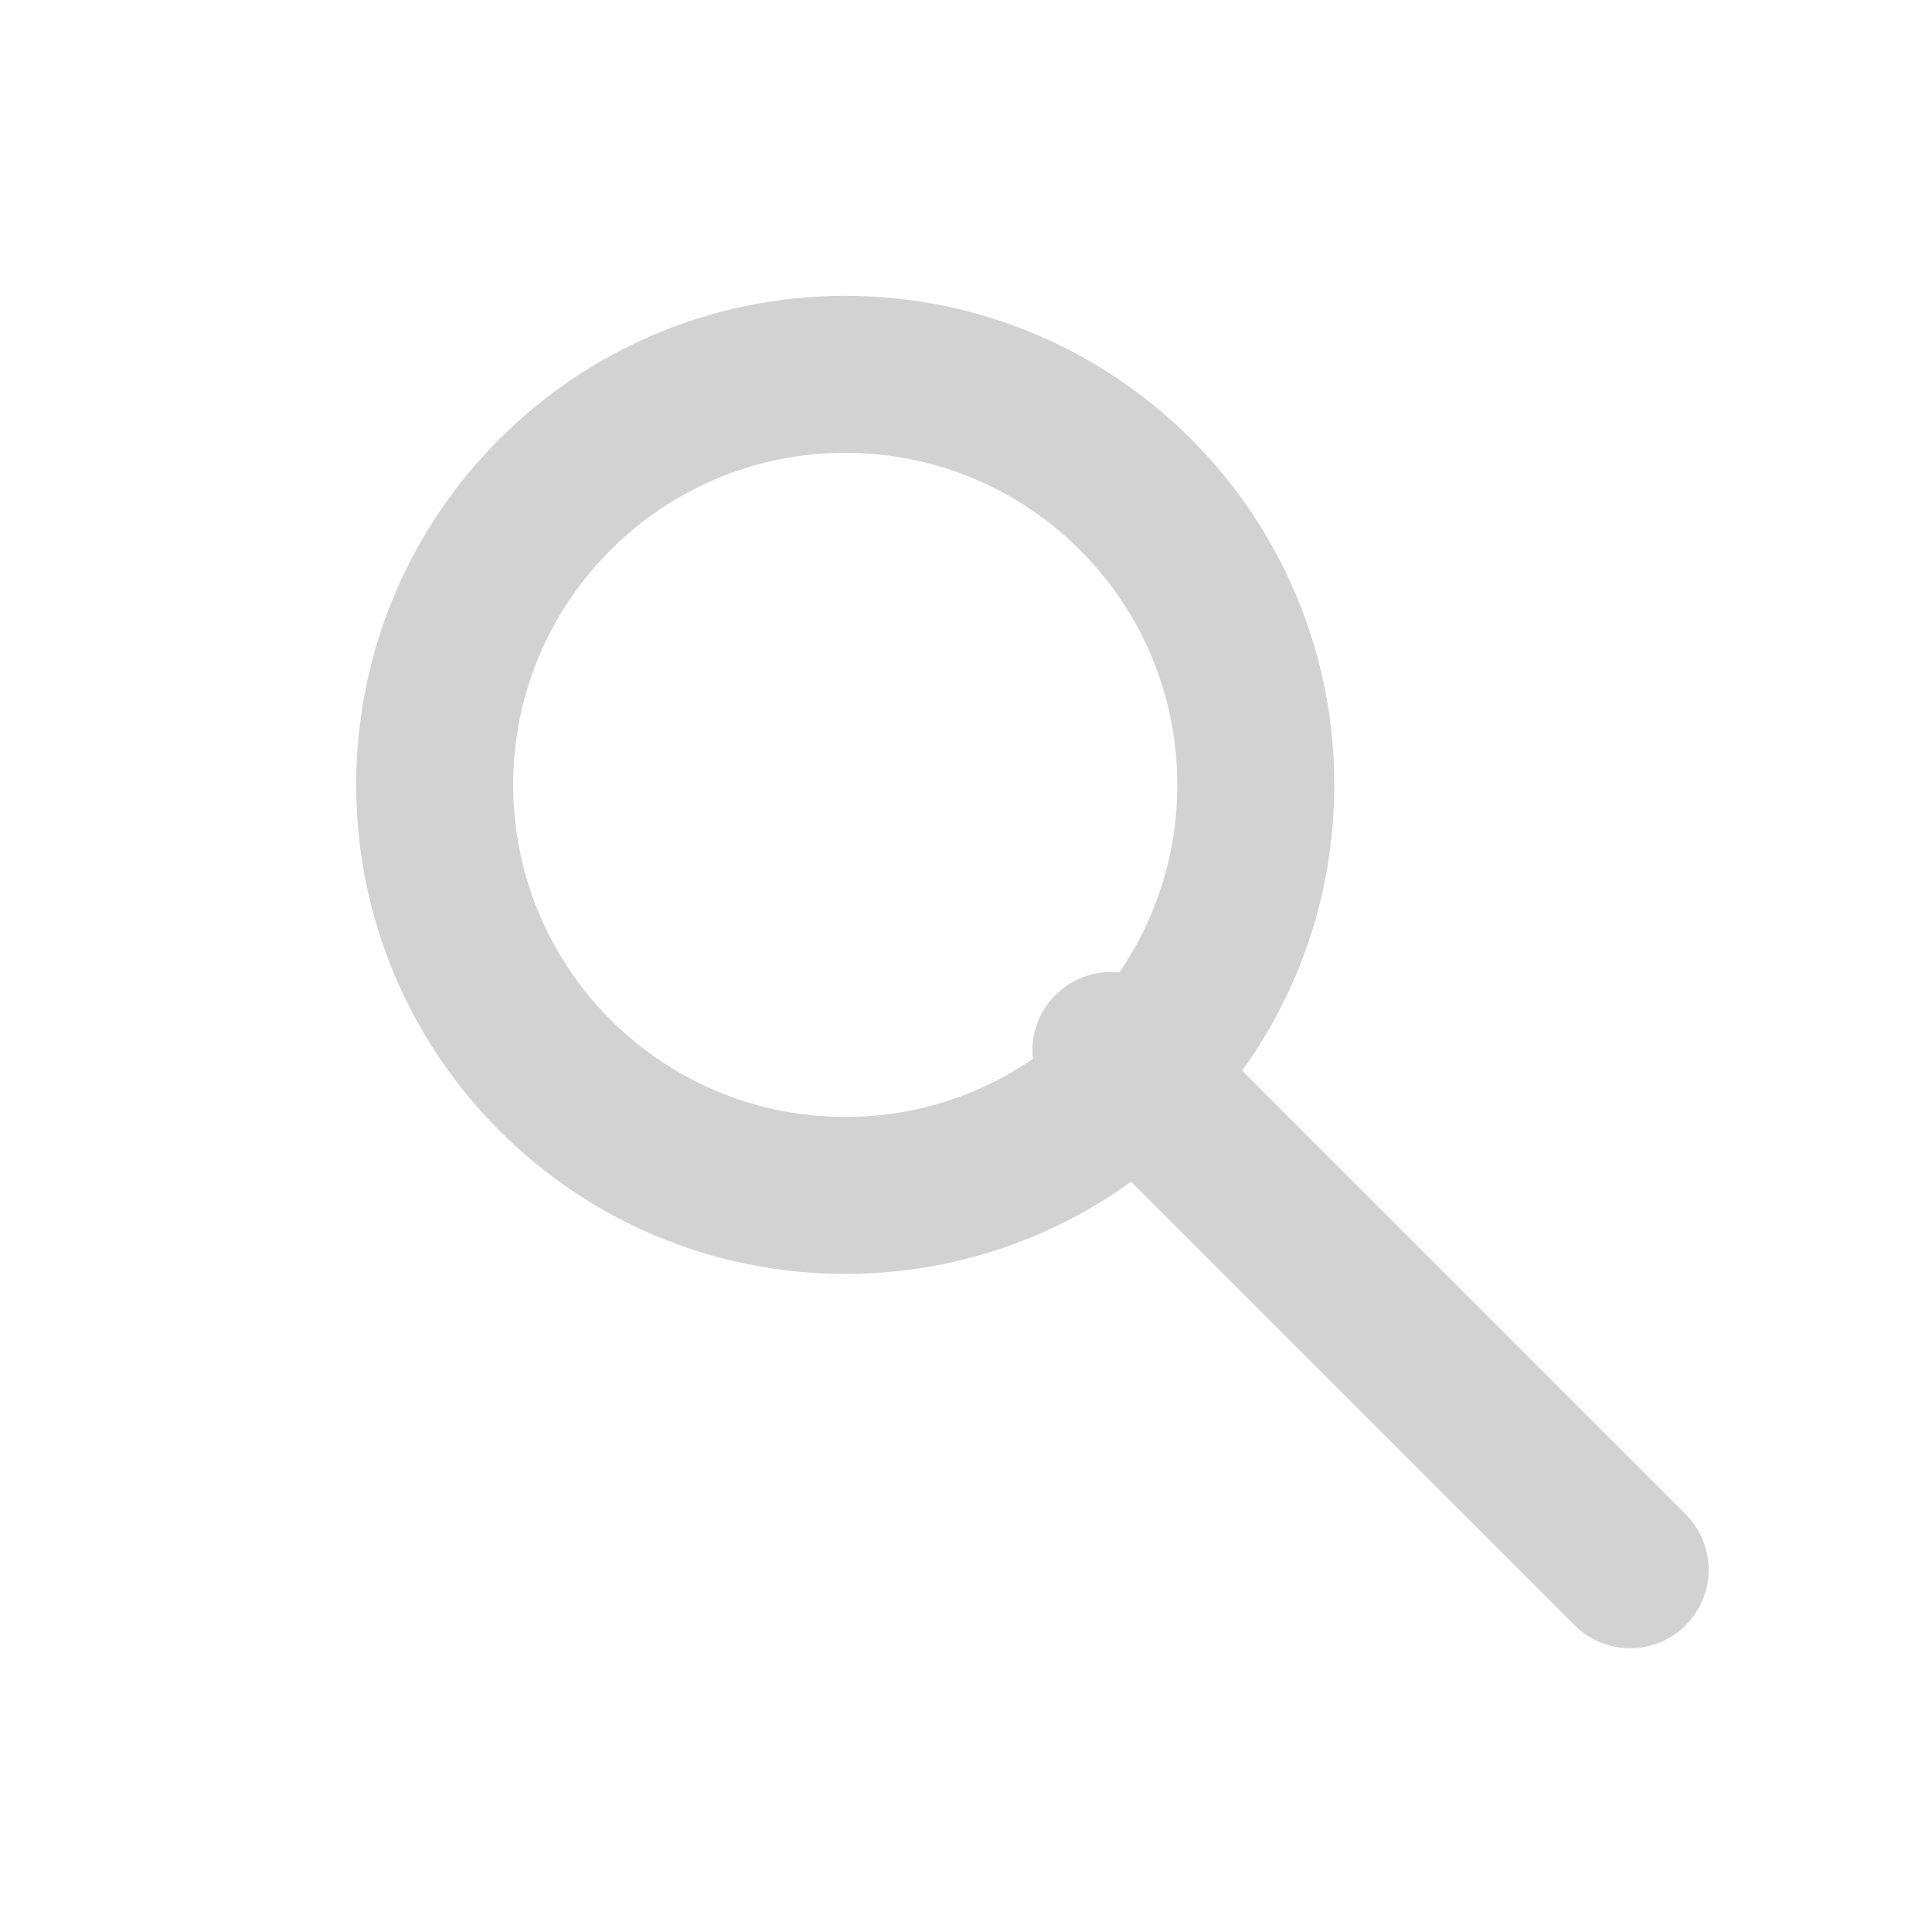
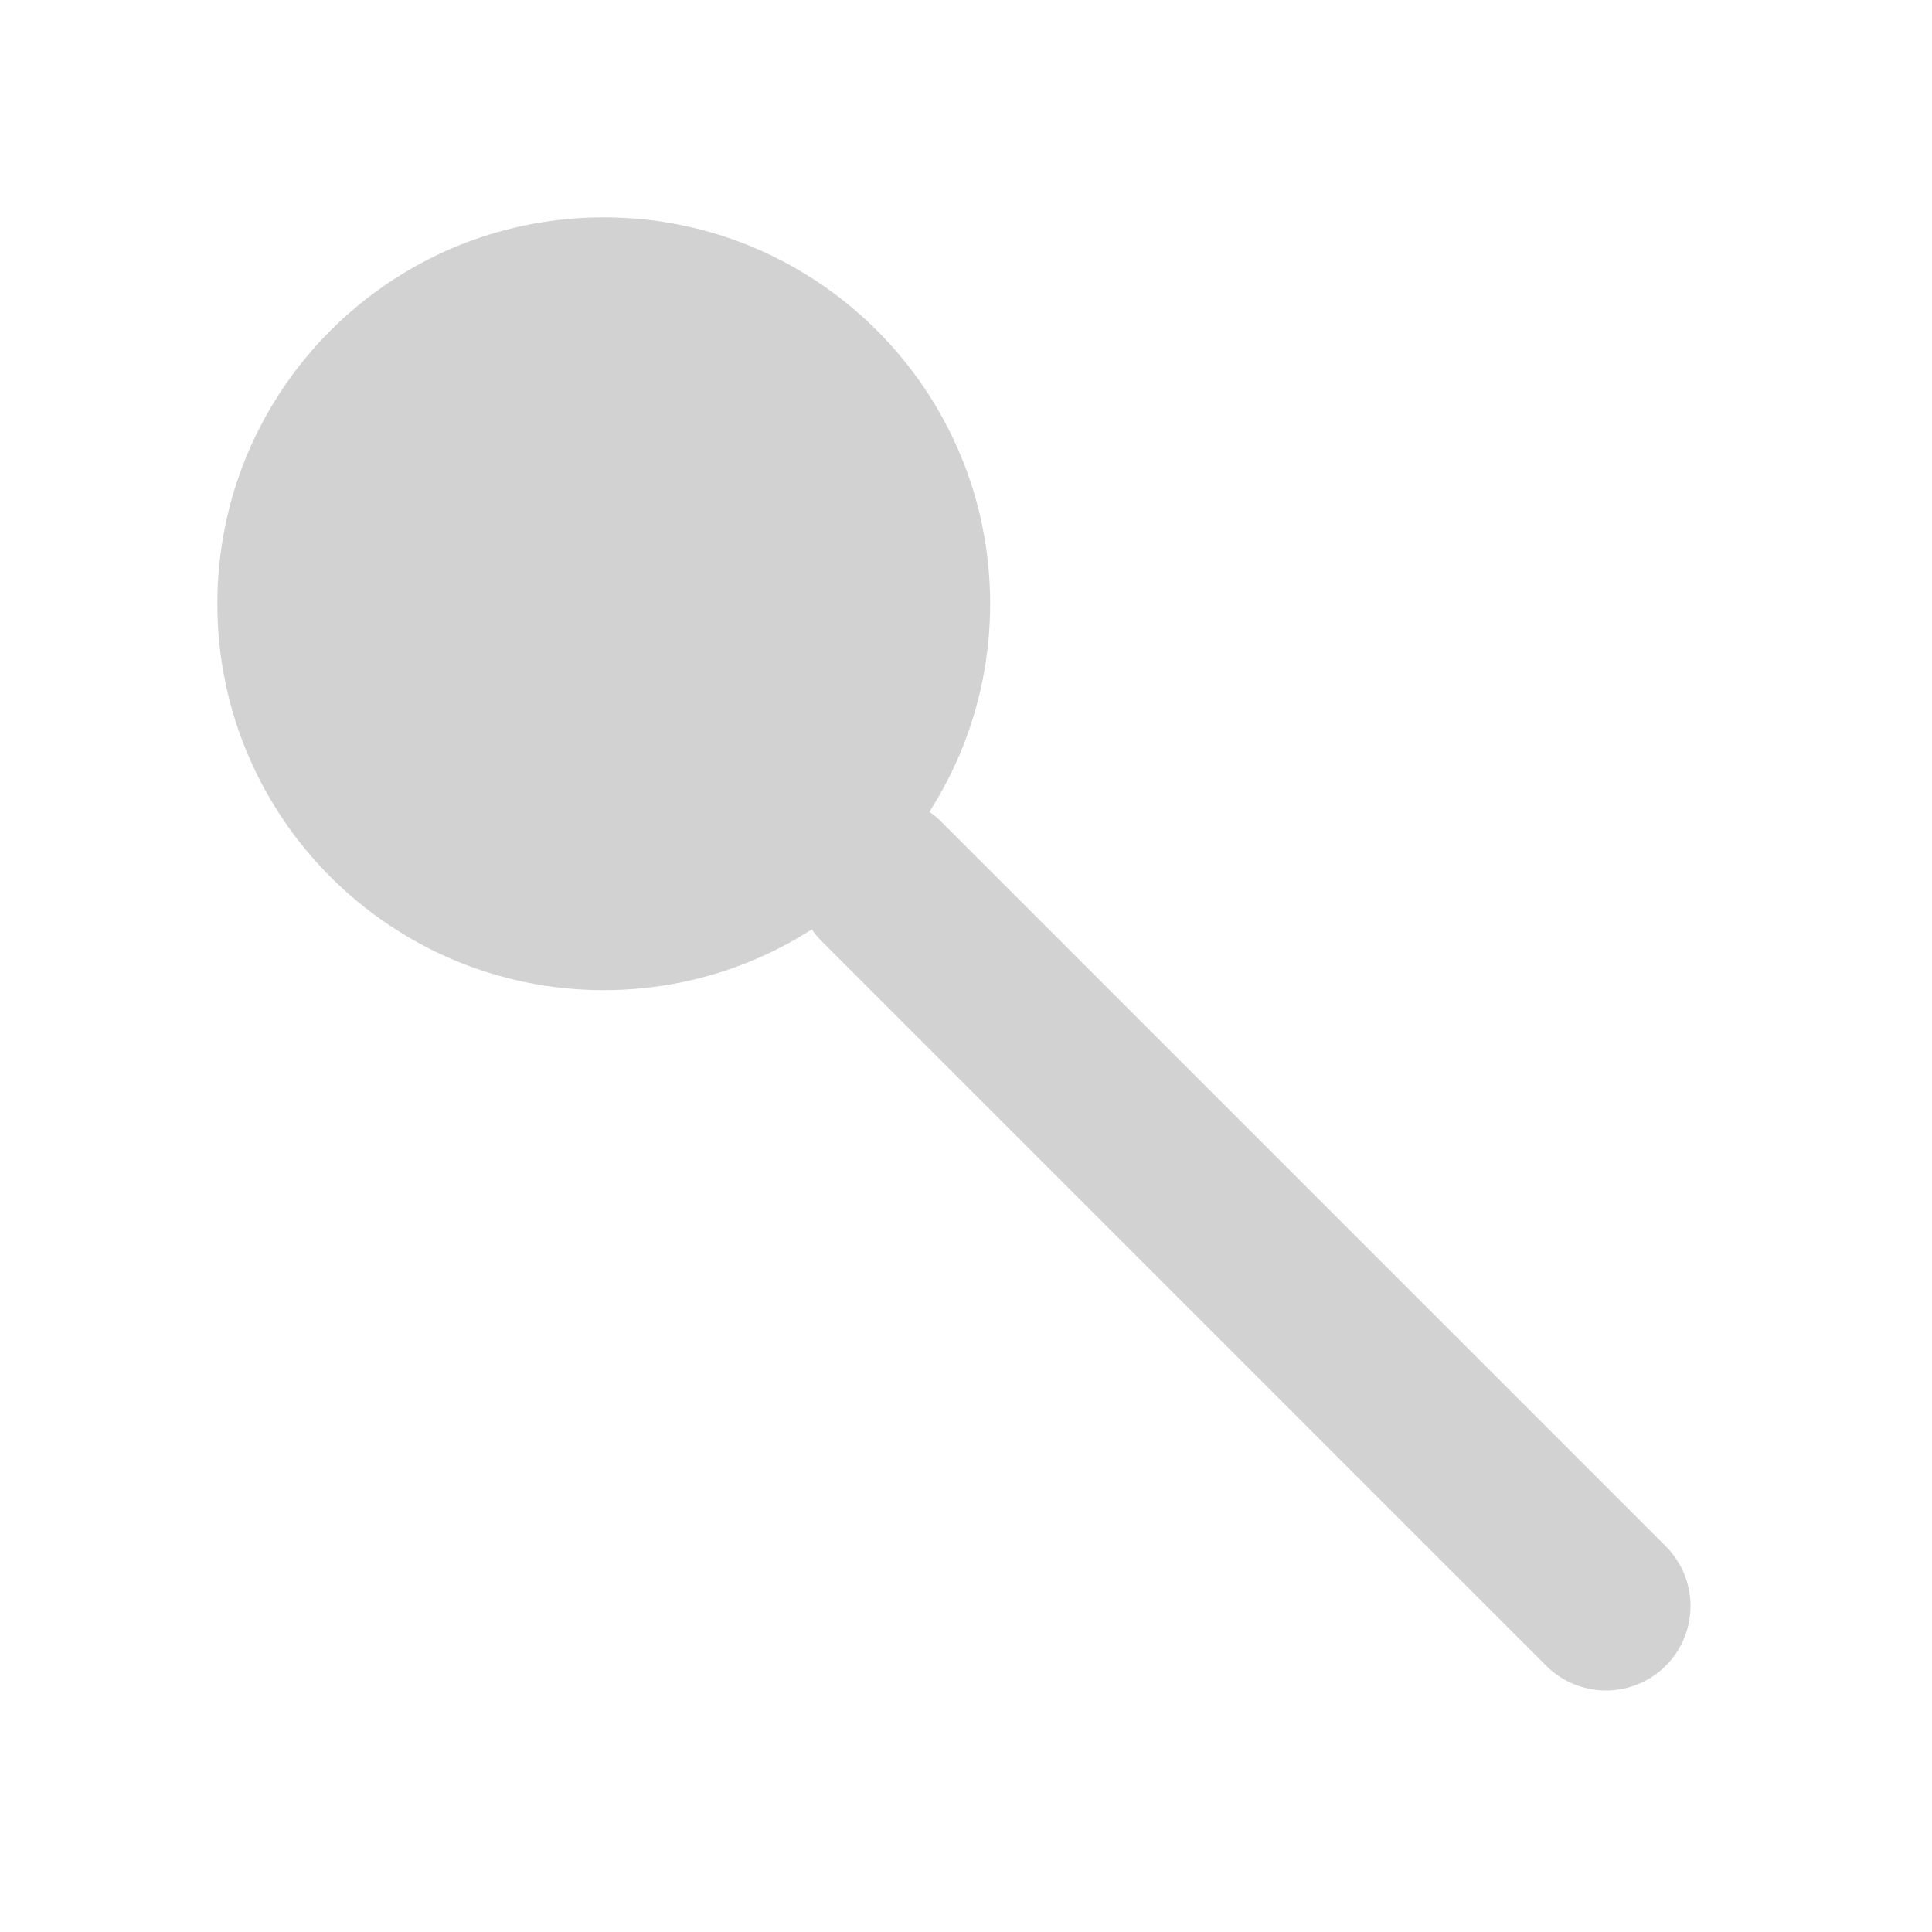
<svg xmlns="http://www.w3.org/2000/svg" width="16" height="16" viewBox="0 0 16 16">
-   <circle cx="7" cy="6.5" r="3.4" fill="none" stroke="#d2d2d2" stroke-width="1.3" />
-   <path d="M9.2 8.7l4.3 4.3" fill="none" stroke="#d2d2d2" stroke-width="1.3" stroke-linecap="round" />
+   <circle cx="5" cy="5" r="3.2" fill="#d2d2d2" />
+   <path d="M7.3 7.3l6 6" fill="none" stroke="#d2d2d2" stroke-width="1.4" stroke-linecap="round" />
</svg>
